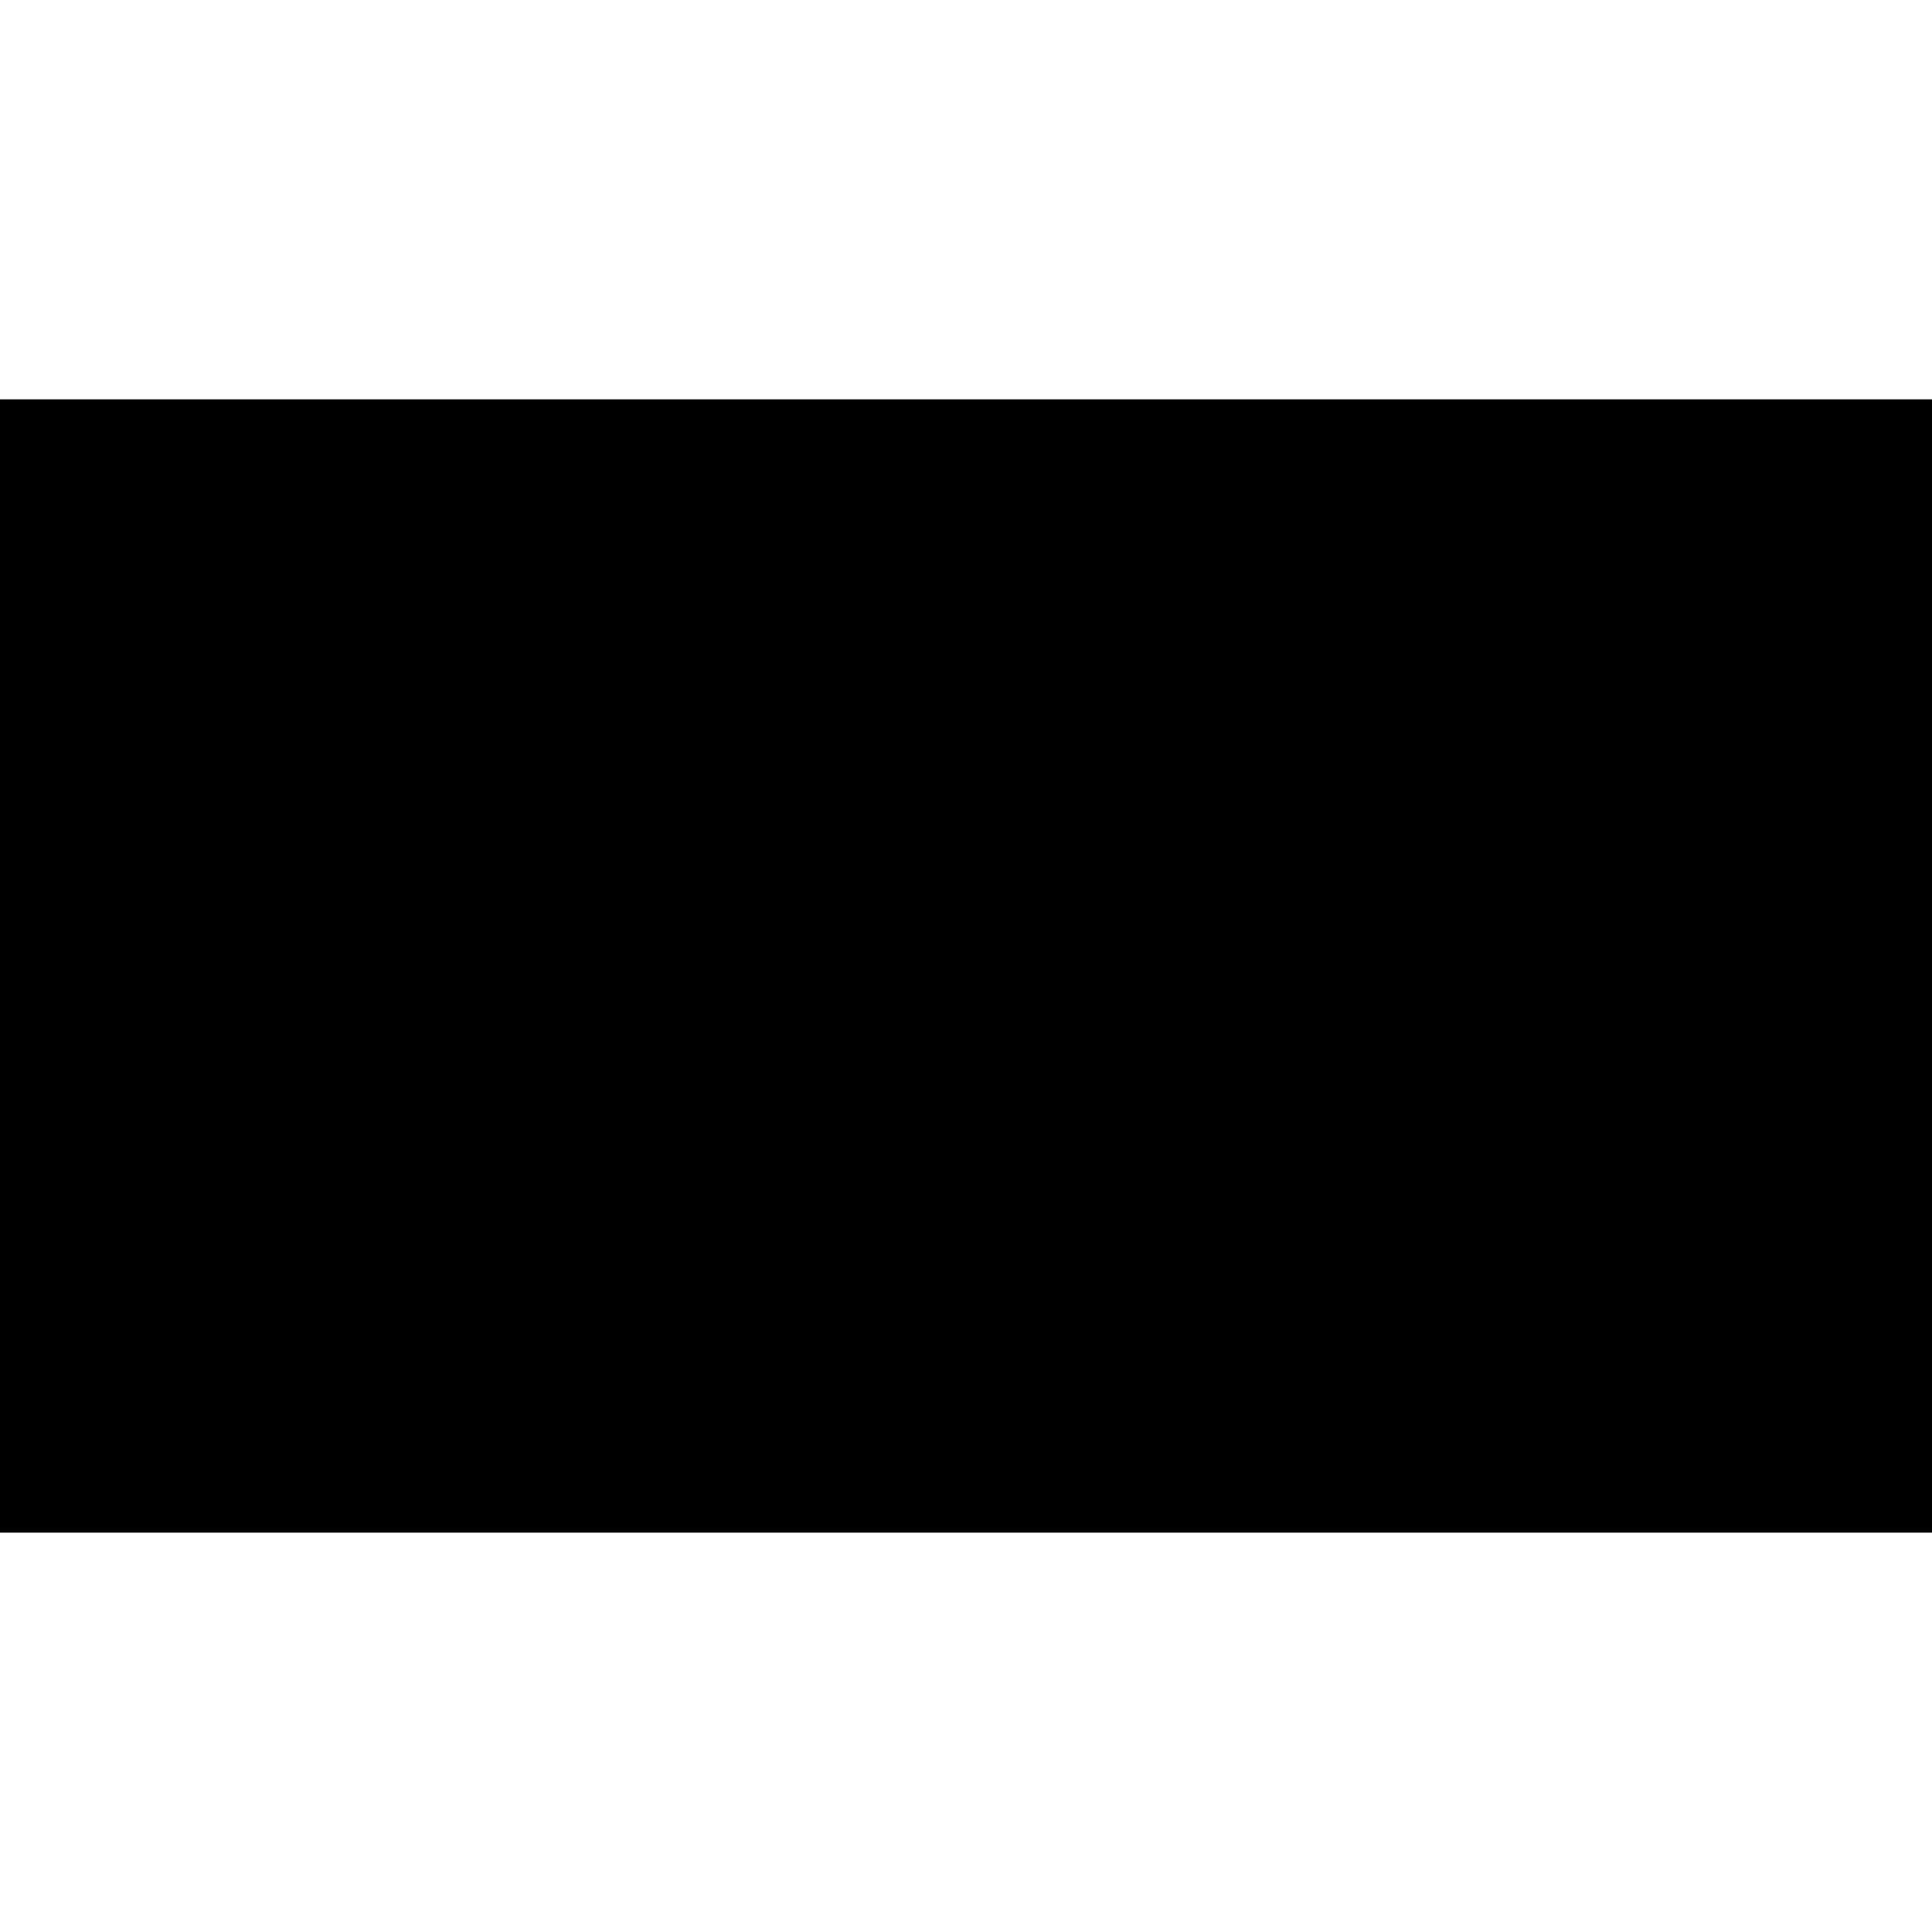
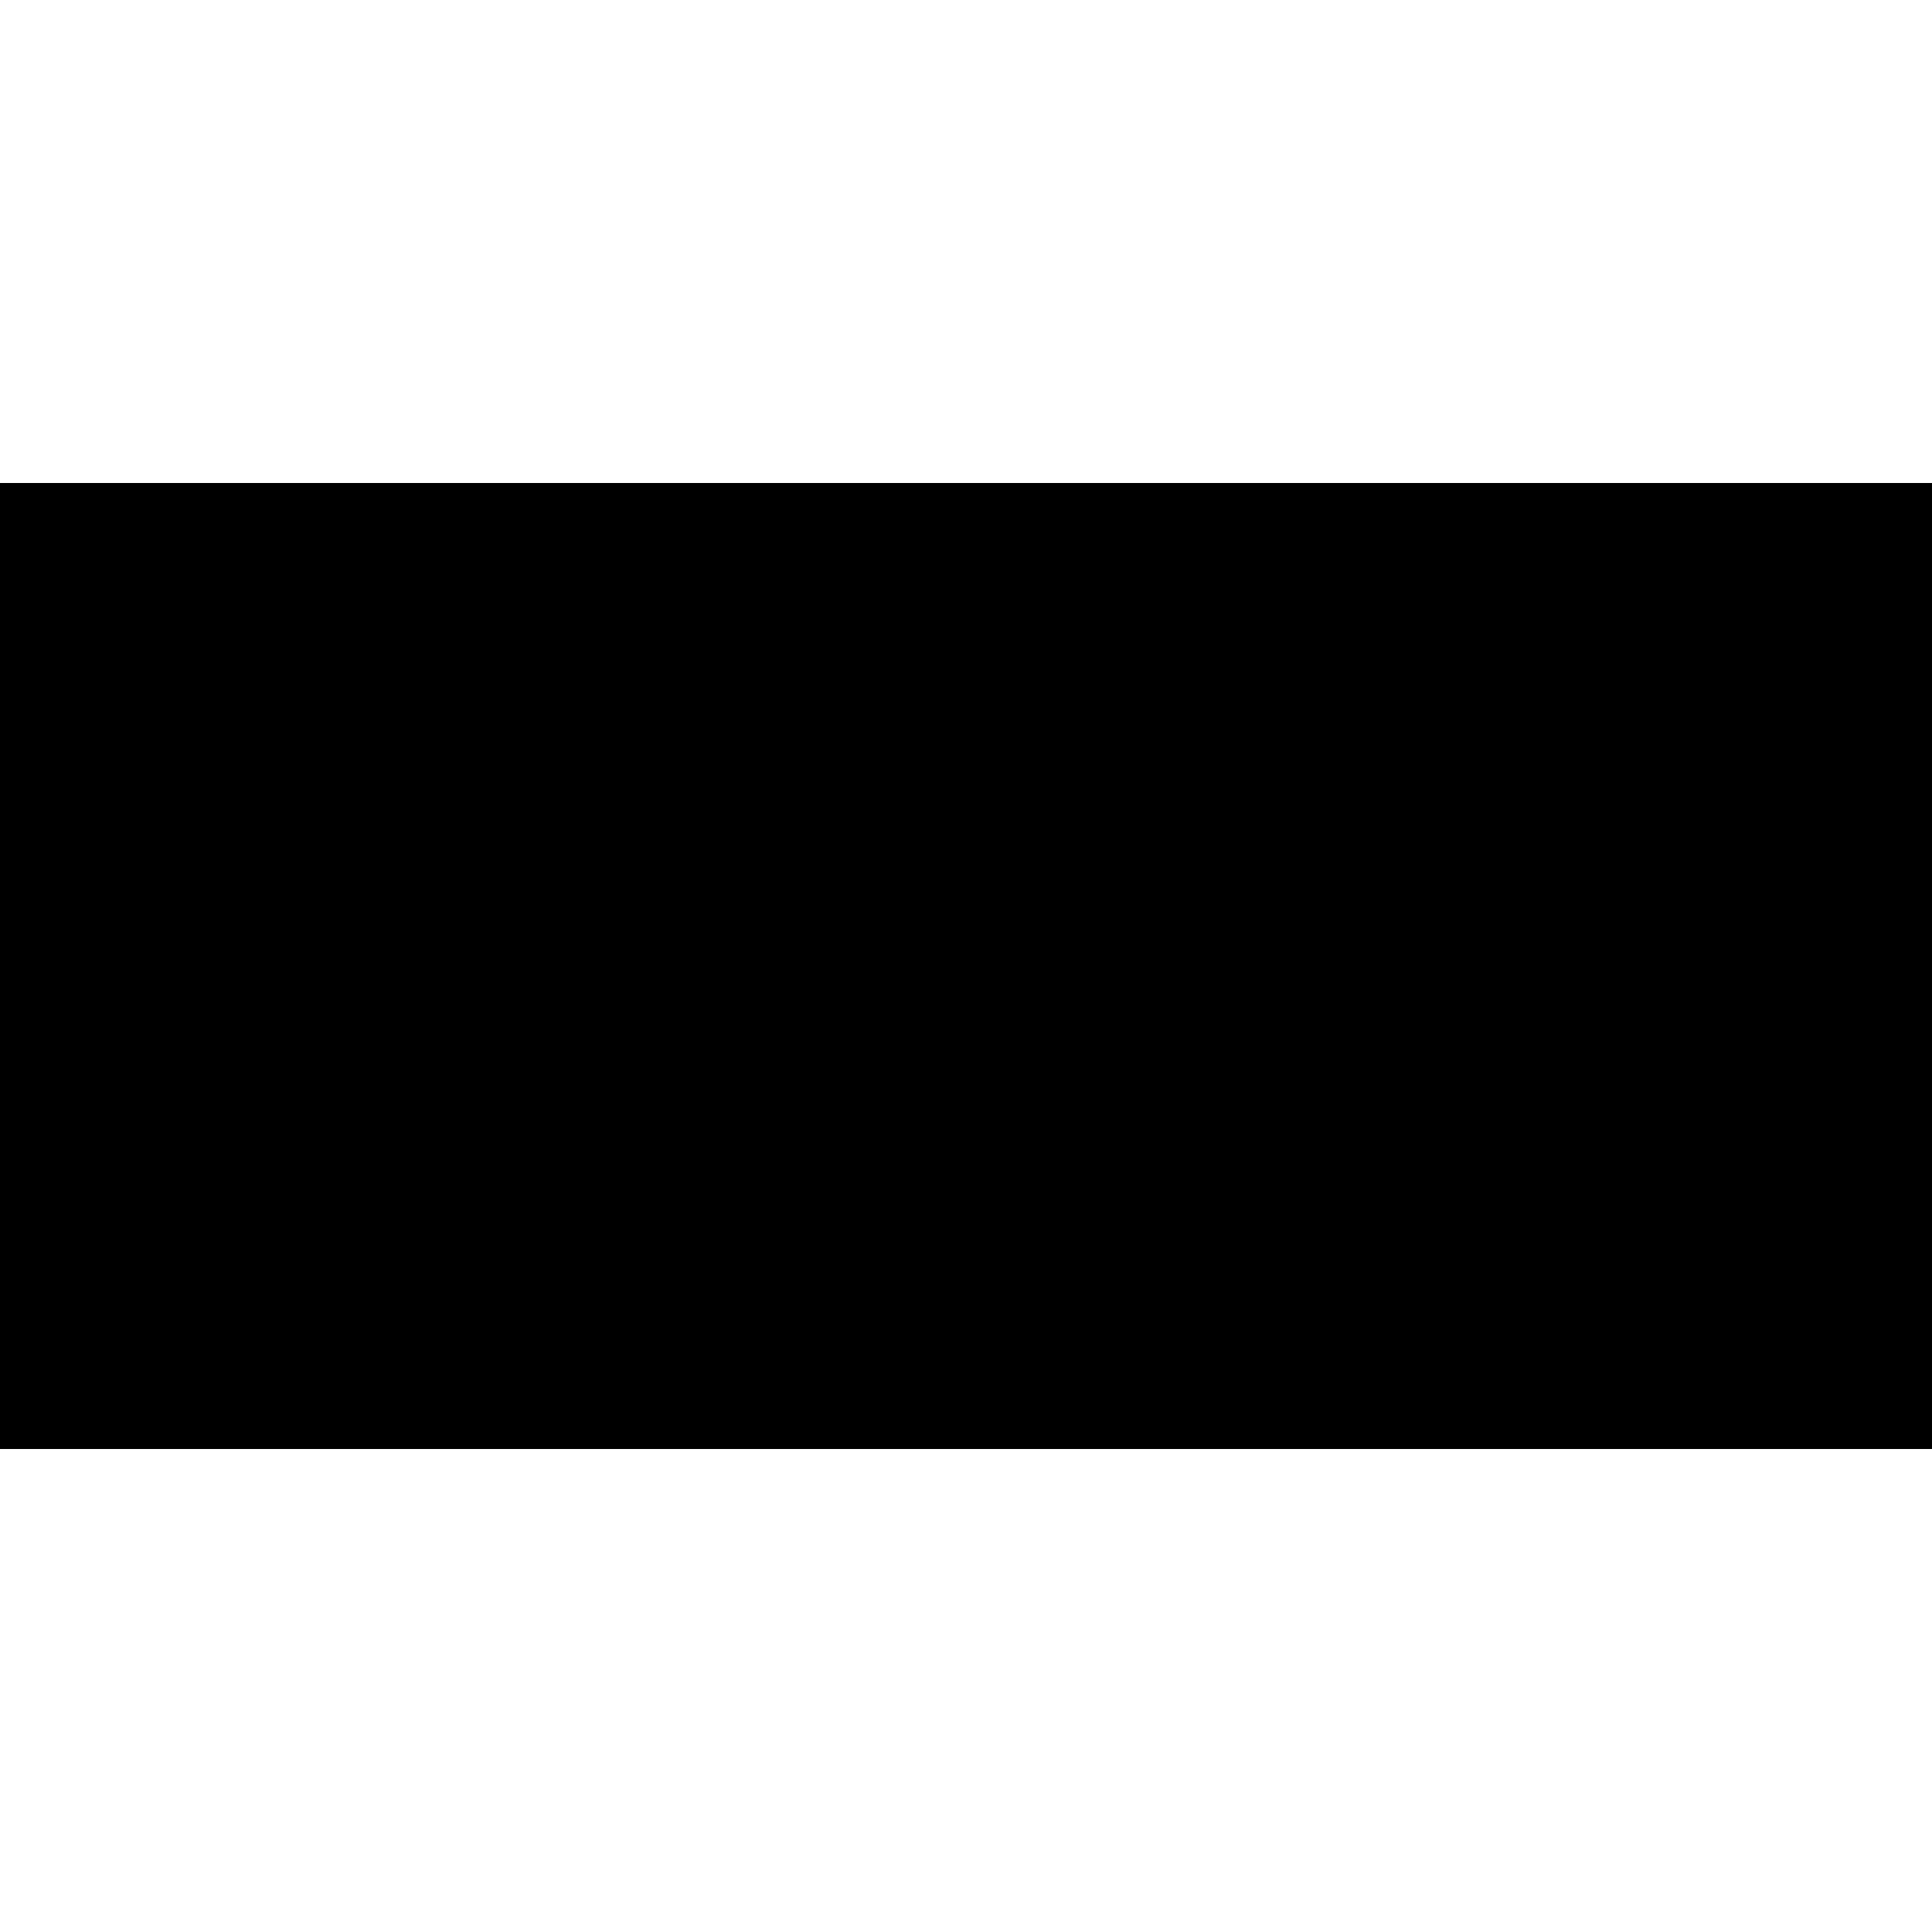
- <svg xmlns="http://www.w3.org/2000/svg" version="1.0" width="716pt" height="716pt" viewBox="0 0 716 716" preserveAspectRatio="xMidYMid meet">
-   <g transform="translate(0,716) scale(0.1,-0.1)" fill="#000000" stroke="none">
-     <path d="M0 3580 l0 -2100 3580 0 3580 0 0 2100 0 2100 -3580 0 -3580 0 0 -2100z" />
+ <svg xmlns="http://www.w3.org/2000/svg" version="1.0" width="2048pt" height="2048pt" viewBox="0 0 2048 2048" preserveAspectRatio="xMidYMid meet">
+   <g transform="translate(0,2048) scale(0.1,-0.1)" fill="#000000" stroke="none">
+     <path d="M0 10240 l0 -5120 10240 0 10240 0 0 5120 0 5120 -10240 0 -10240 0 0 -5120z" />
  </g>
</svg>
